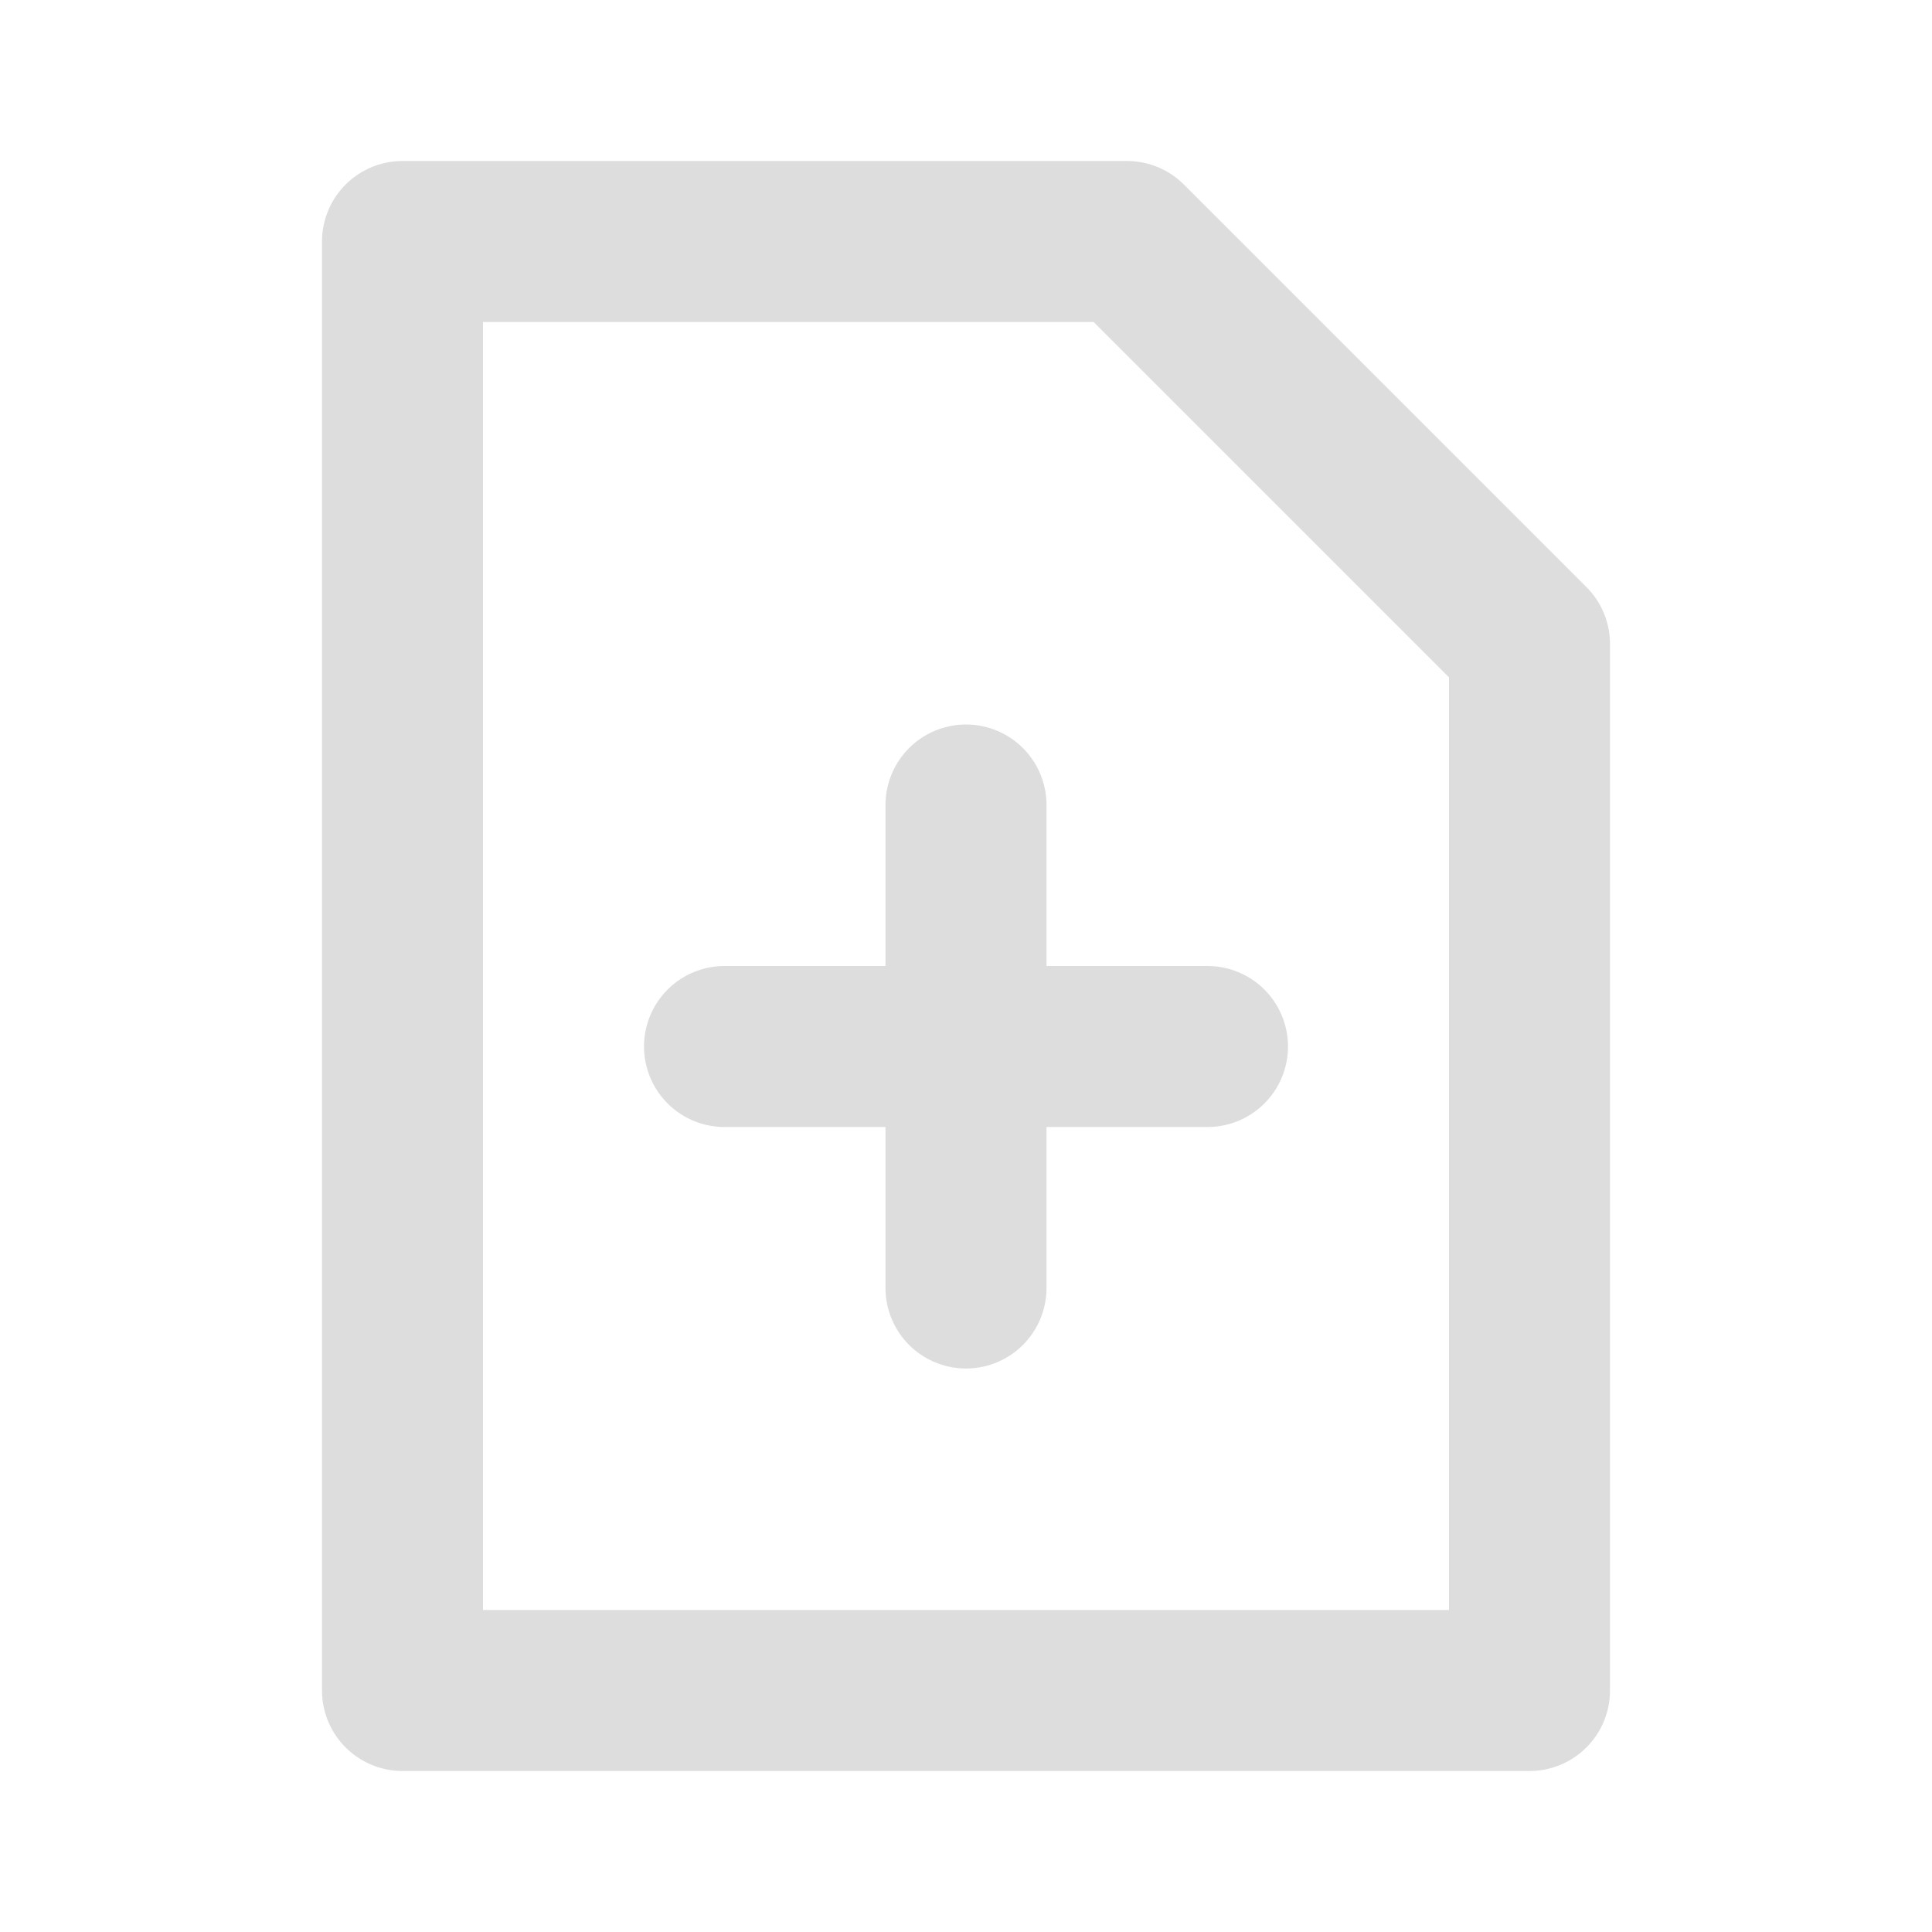
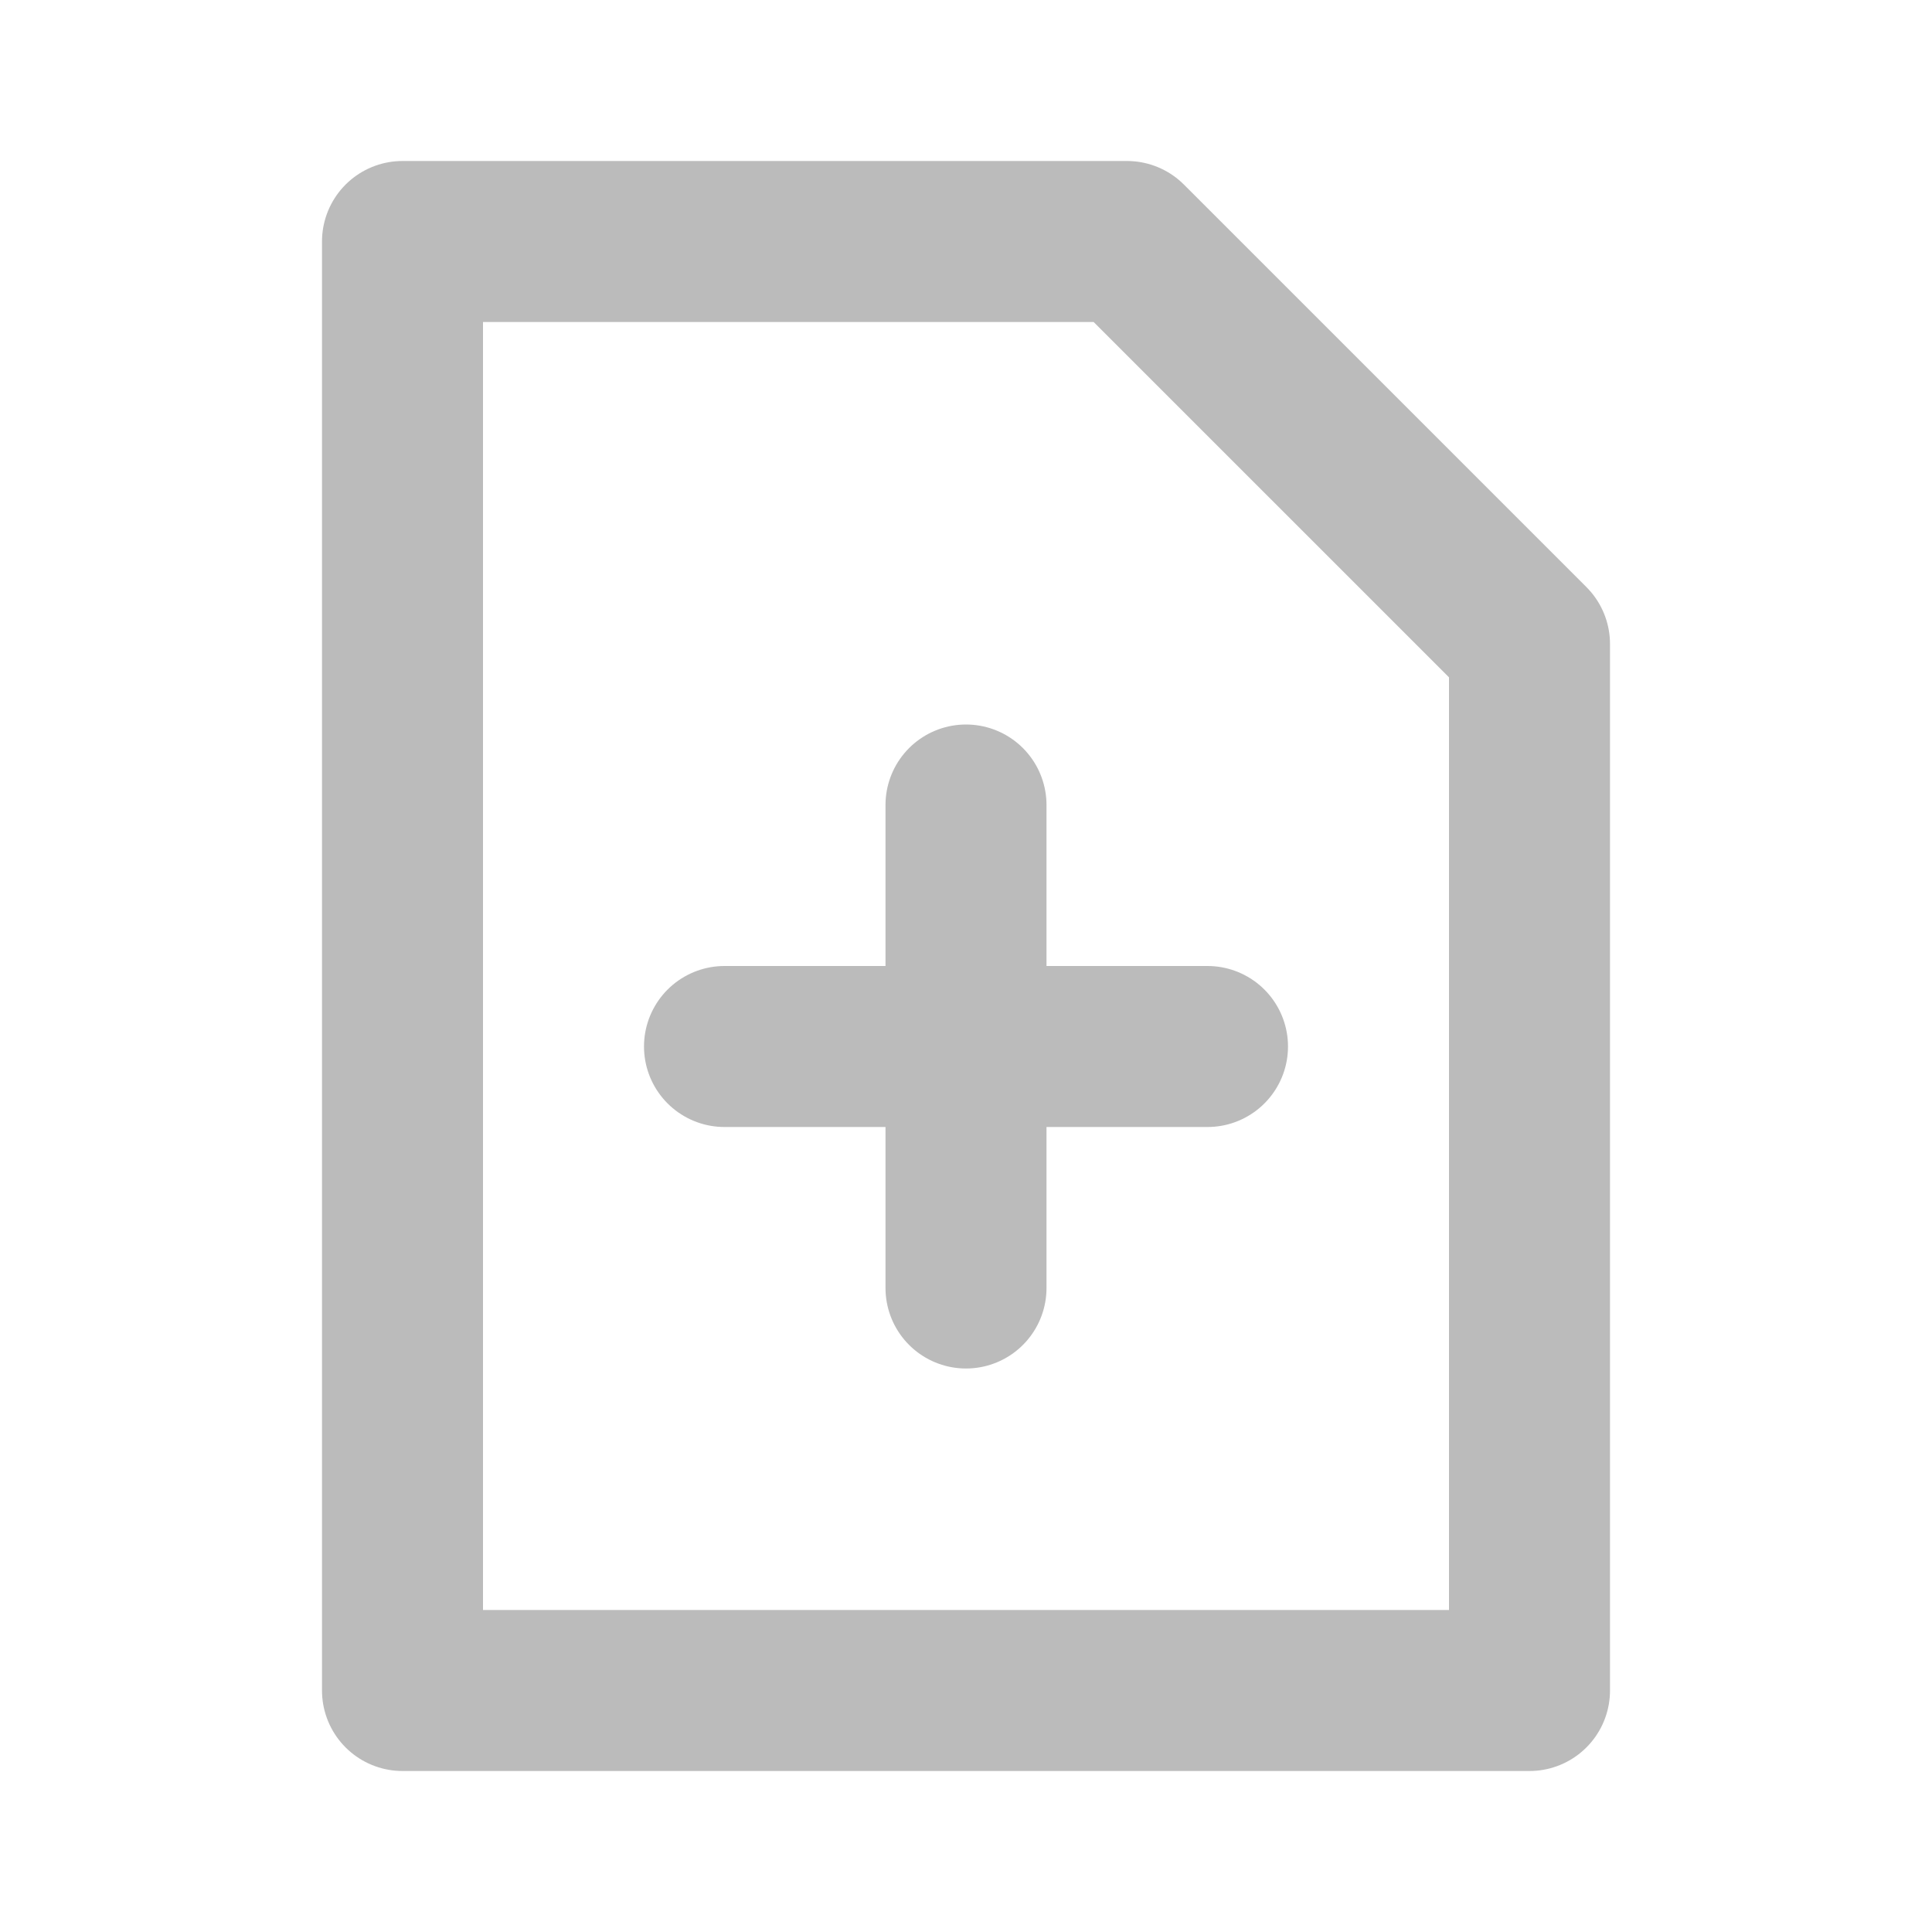
<svg xmlns="http://www.w3.org/2000/svg" width="24" height="24" viewBox="0 0 24 24" version="1.1" id="svg1">
  <defs id="defs1" />
  <g id="layer1">
-     <path style="fill:none;fill-opacity:1;stroke:#dddddd;stroke-width:2;stroke-linejoin:round;stroke-dasharray:none;stroke-opacity:1" d="M 5,21 H 19 l 0,-13 -5,-5 H 5 Z" id="path2" />
-     <path style="fill:none;fill-opacity:1;stroke:#dddddd;stroke-width:2;stroke-linecap:round;stroke-linejoin:round;stroke-dasharray:none;stroke-opacity:1" d="M 9,13 H 15" id="path3" />
-     <path style="fill:none;fill-opacity:1;stroke:#dddddd;stroke-width:2;stroke-linecap:round;stroke-linejoin:round;stroke-dasharray:none;stroke-opacity:1" d="m 12,10 v 6" id="path4" />
+     <path style="fill:none;fill-opacity:1;stroke:#bbbbbb;stroke-width:2;stroke-linejoin:round;stroke-dasharray:none;stroke-opacity:1" d="M 5,21 H 19 l 0,-13 -5,-5 H 5 Z" id="path2" />
+     <path style="fill:none;fill-opacity:1;stroke:#bbbbbb;stroke-width:2;stroke-linecap:round;stroke-linejoin:round;stroke-dasharray:none;stroke-opacity:1" d="M 9,13 H 15" id="path3" />
+     <path style="fill:none;fill-opacity:1;stroke:#bbbbbb;stroke-width:2;stroke-linecap:round;stroke-linejoin:round;stroke-dasharray:none;stroke-opacity:1" d="m 12,10 v 6" id="path4" />
  </g>
</svg>
